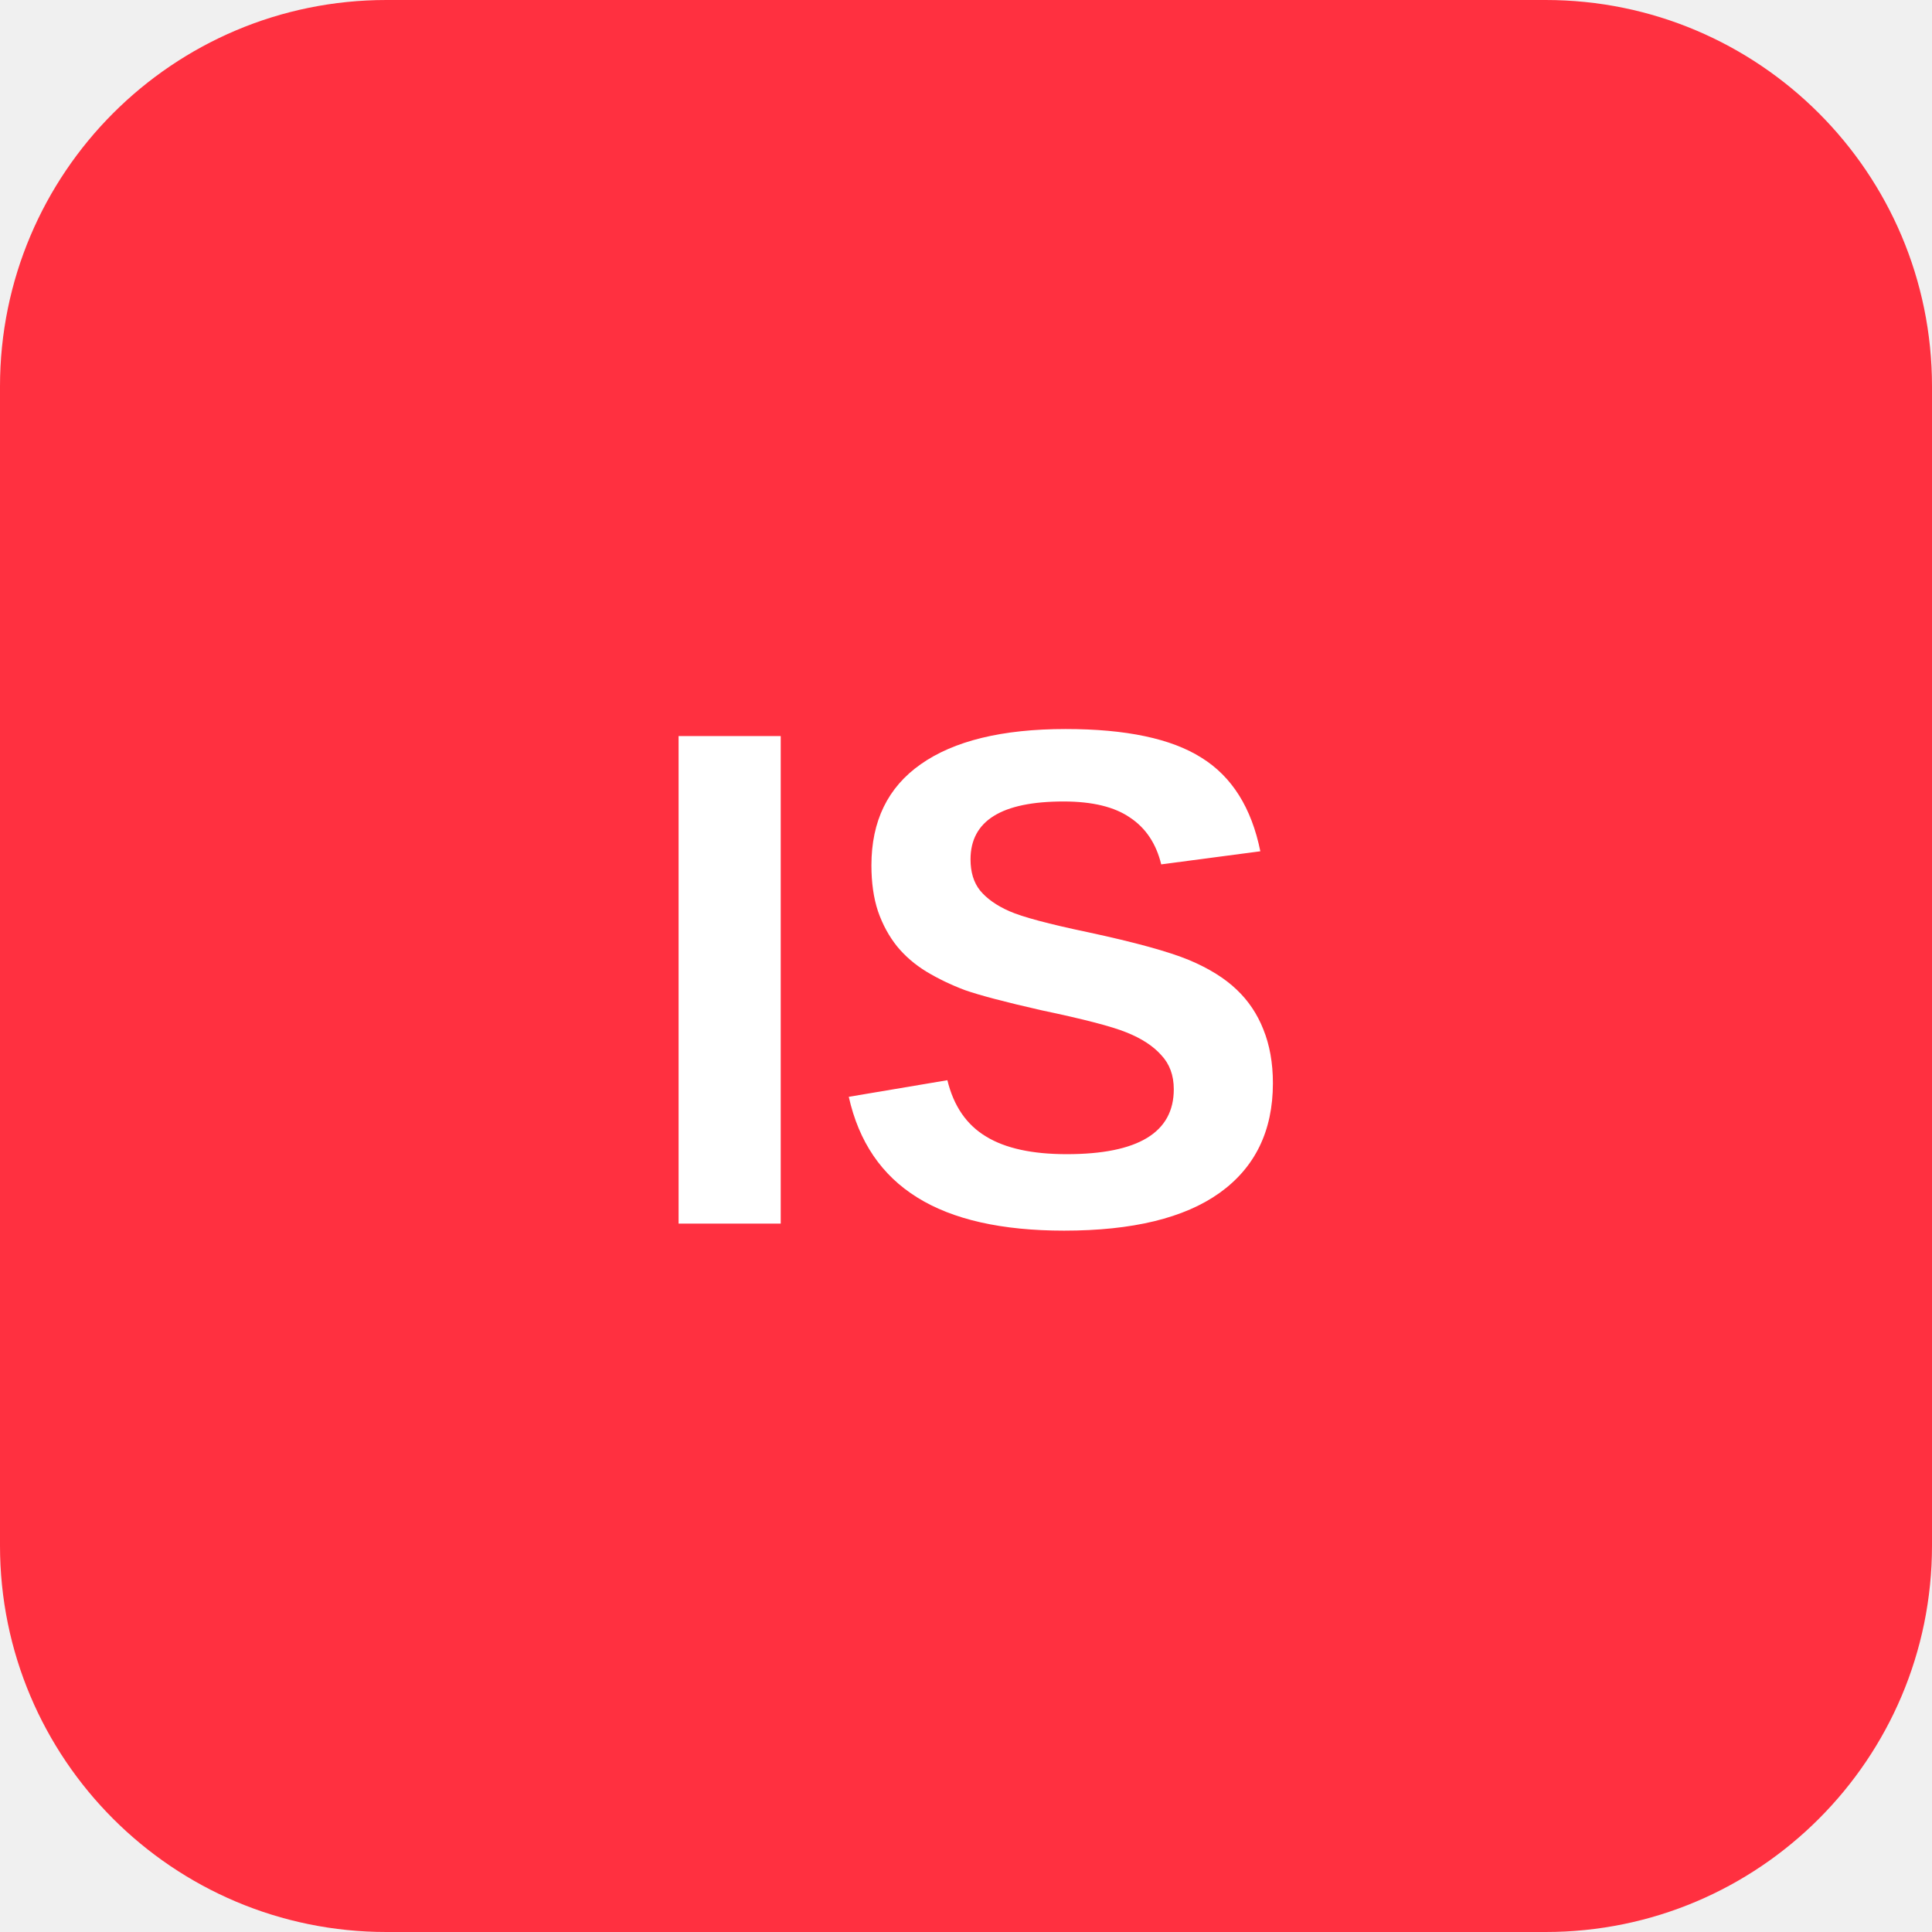
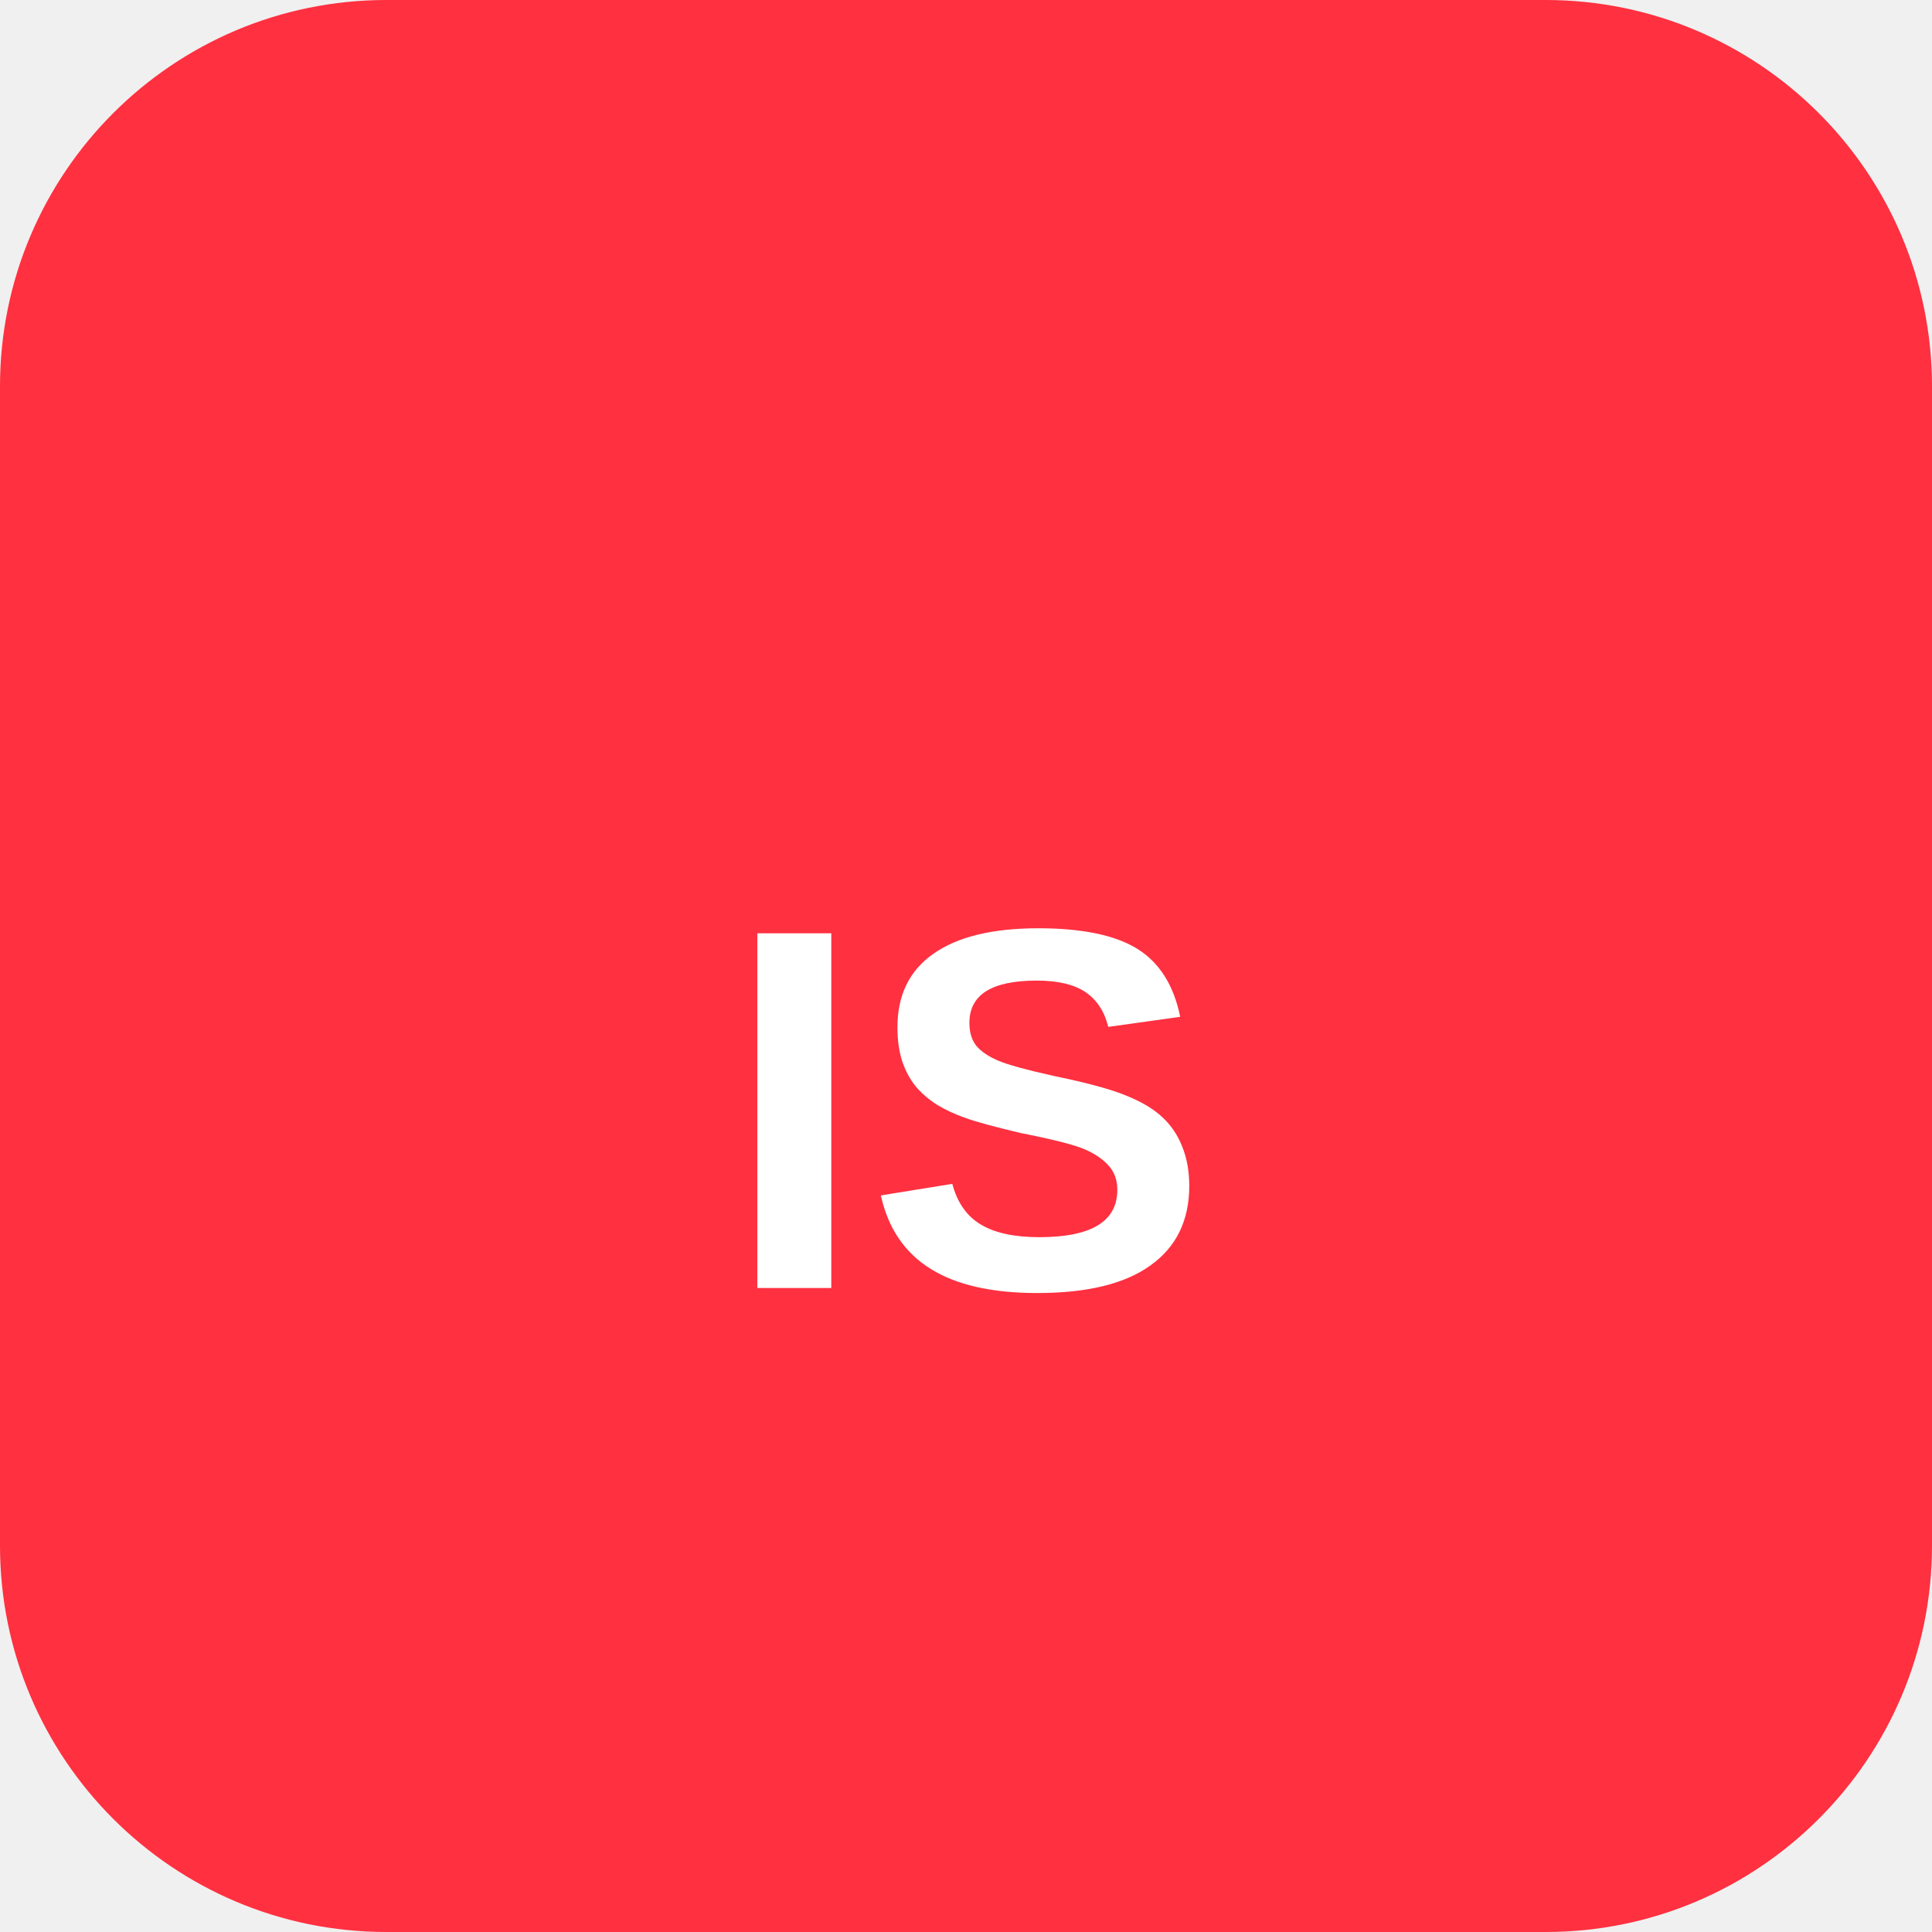
<svg xmlns="http://www.w3.org/2000/svg" viewBox="0 0 60 60">
  <rect width="60" height="60" rx="12" fill="#FF3040" />
-   <text x="30" y="38" font-family="Arial,sans-serif" font-weight="bold" font-size="22" fill="#ffffff" text-anchor="middle">IS</text>
+   <text x="30" y="40" font-family="Arial,sans-serif" font-weight="900" font-size="16" fill="white" text-anchor="middle">IS</text>
</svg>
